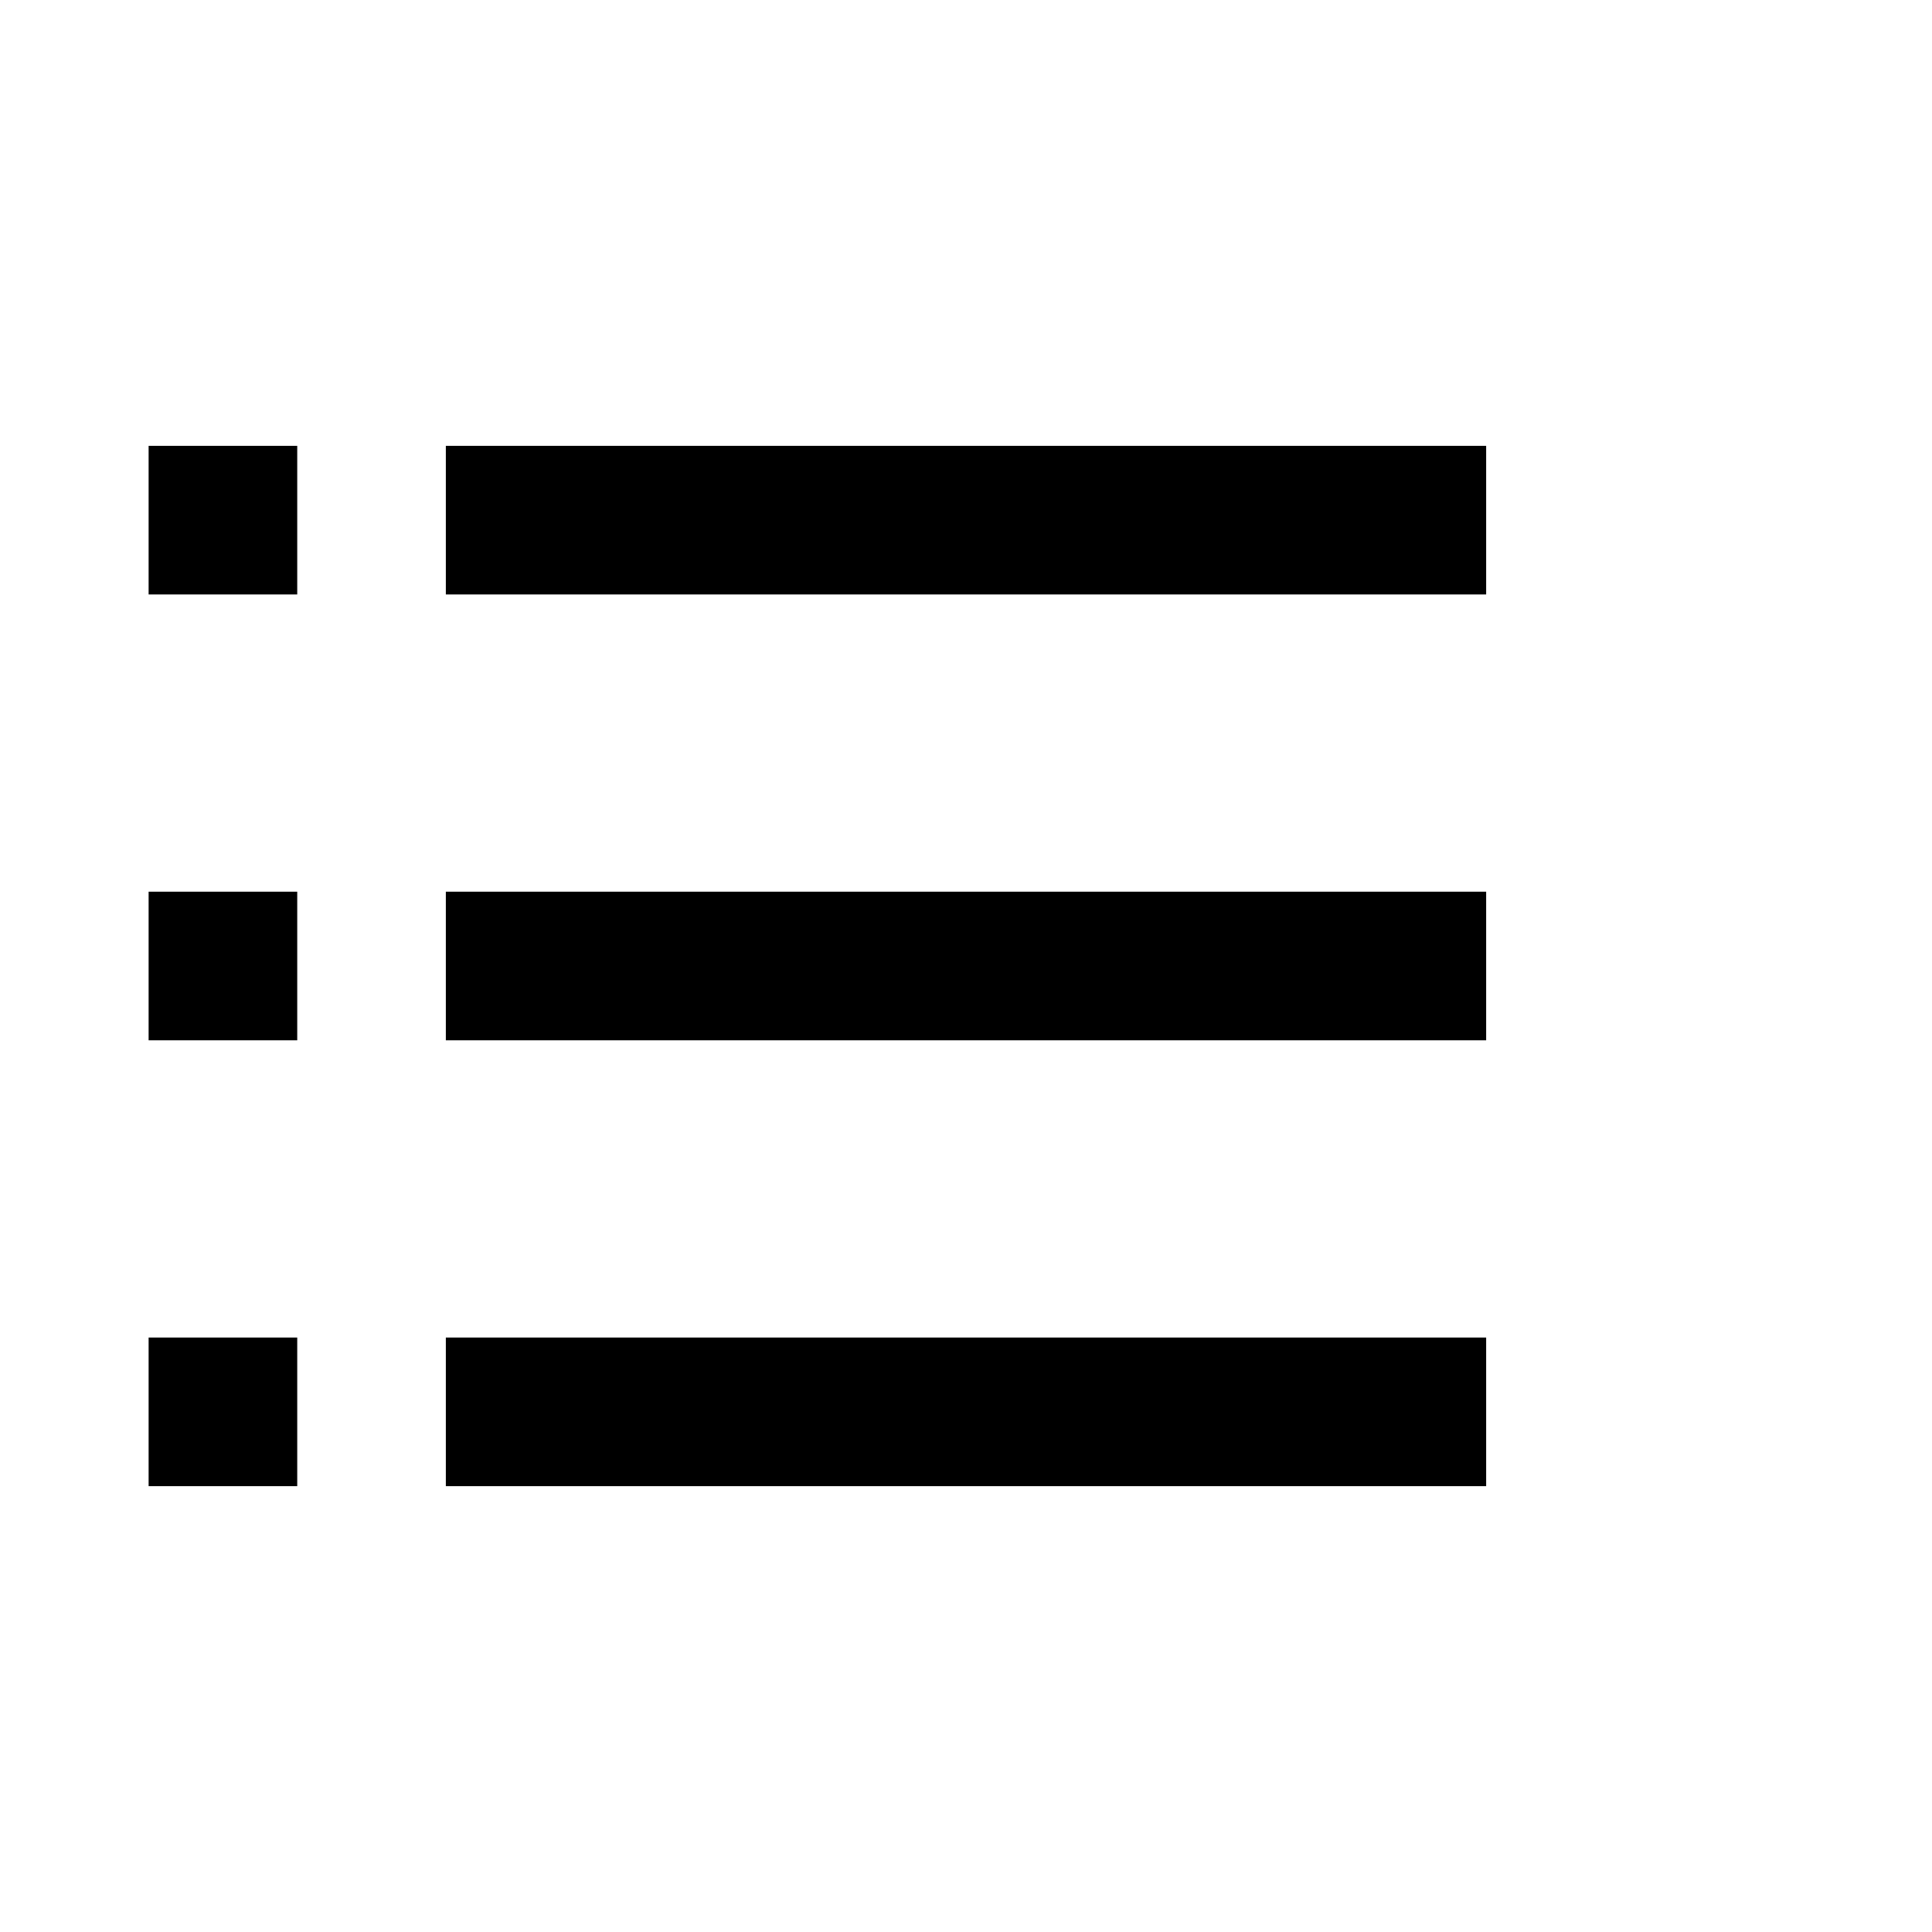
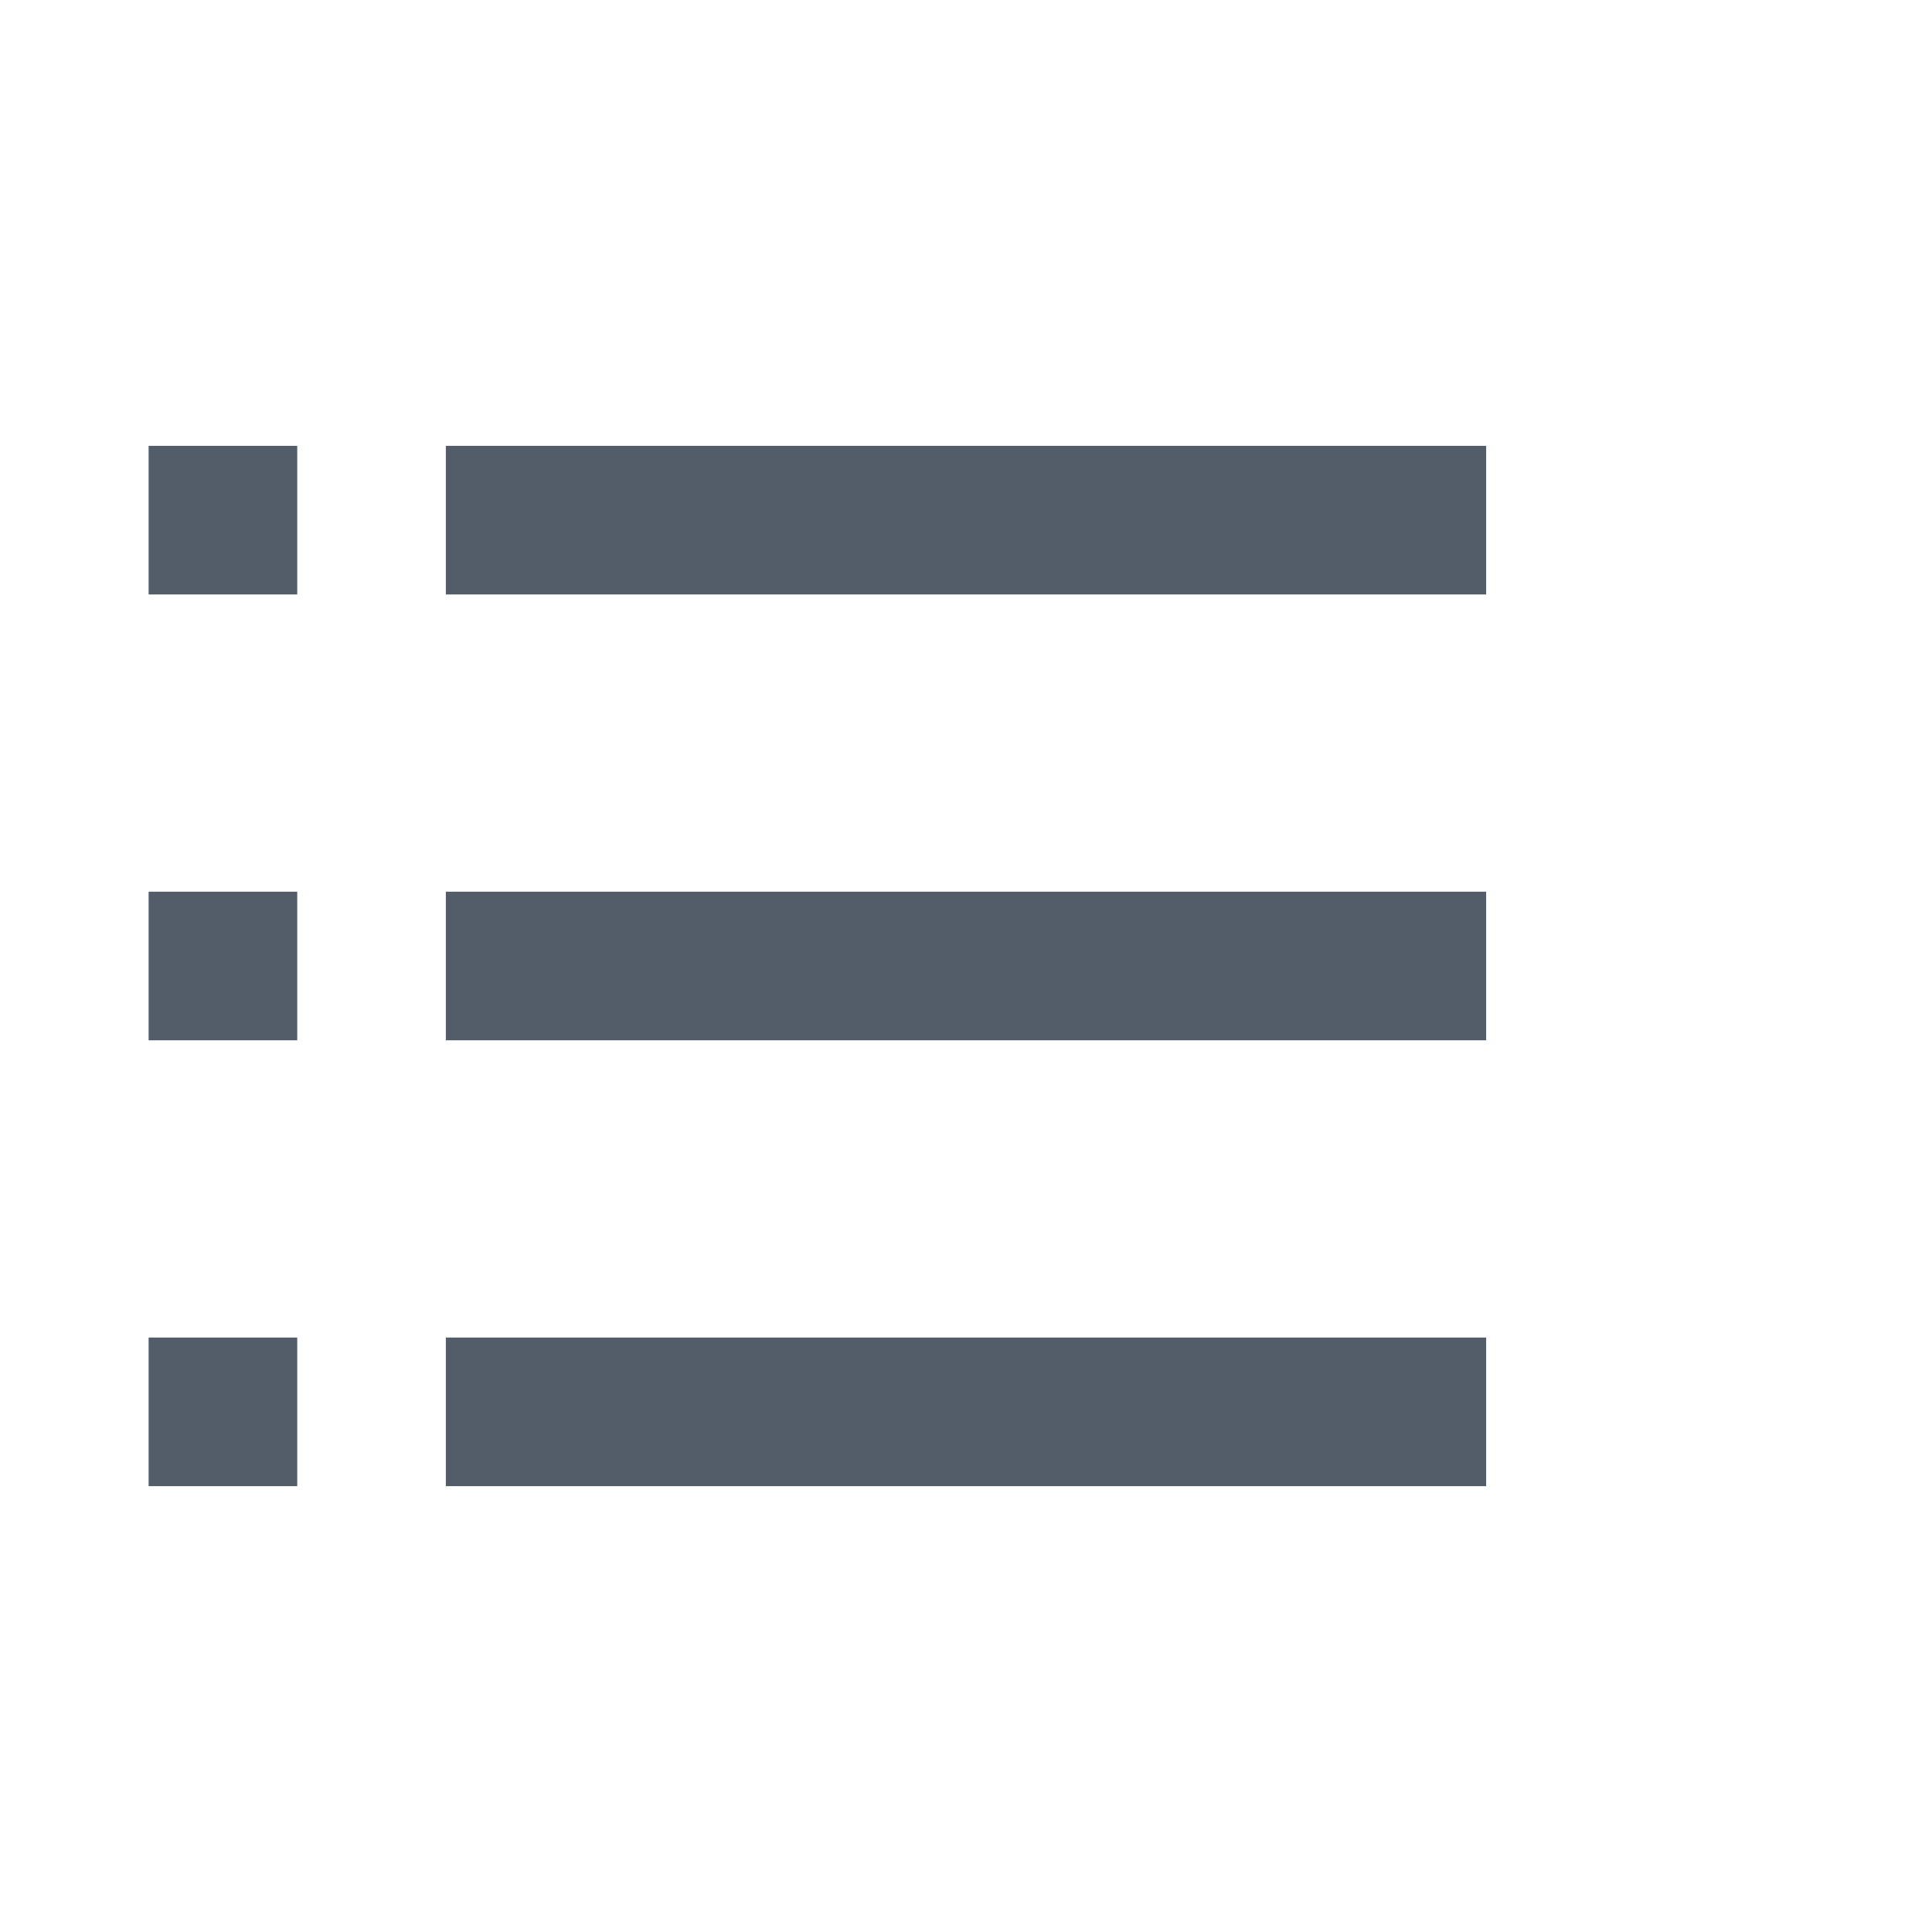
<svg xmlns="http://www.w3.org/2000/svg" width="26" height="26" viewBox="0 0 26 26">
-   <g fill-rule="evenodd" fill="##535C69">
+   <g fill-rule="evenodd" fill="#535C69">
    <path d="M6 6h14v2H6zM6 12h14v2H6zM6 18h14v2H6zM2 6h2v2H2zM2 12h2v2H2zM2 18h2v2H2z" />
  </g>
</svg>
